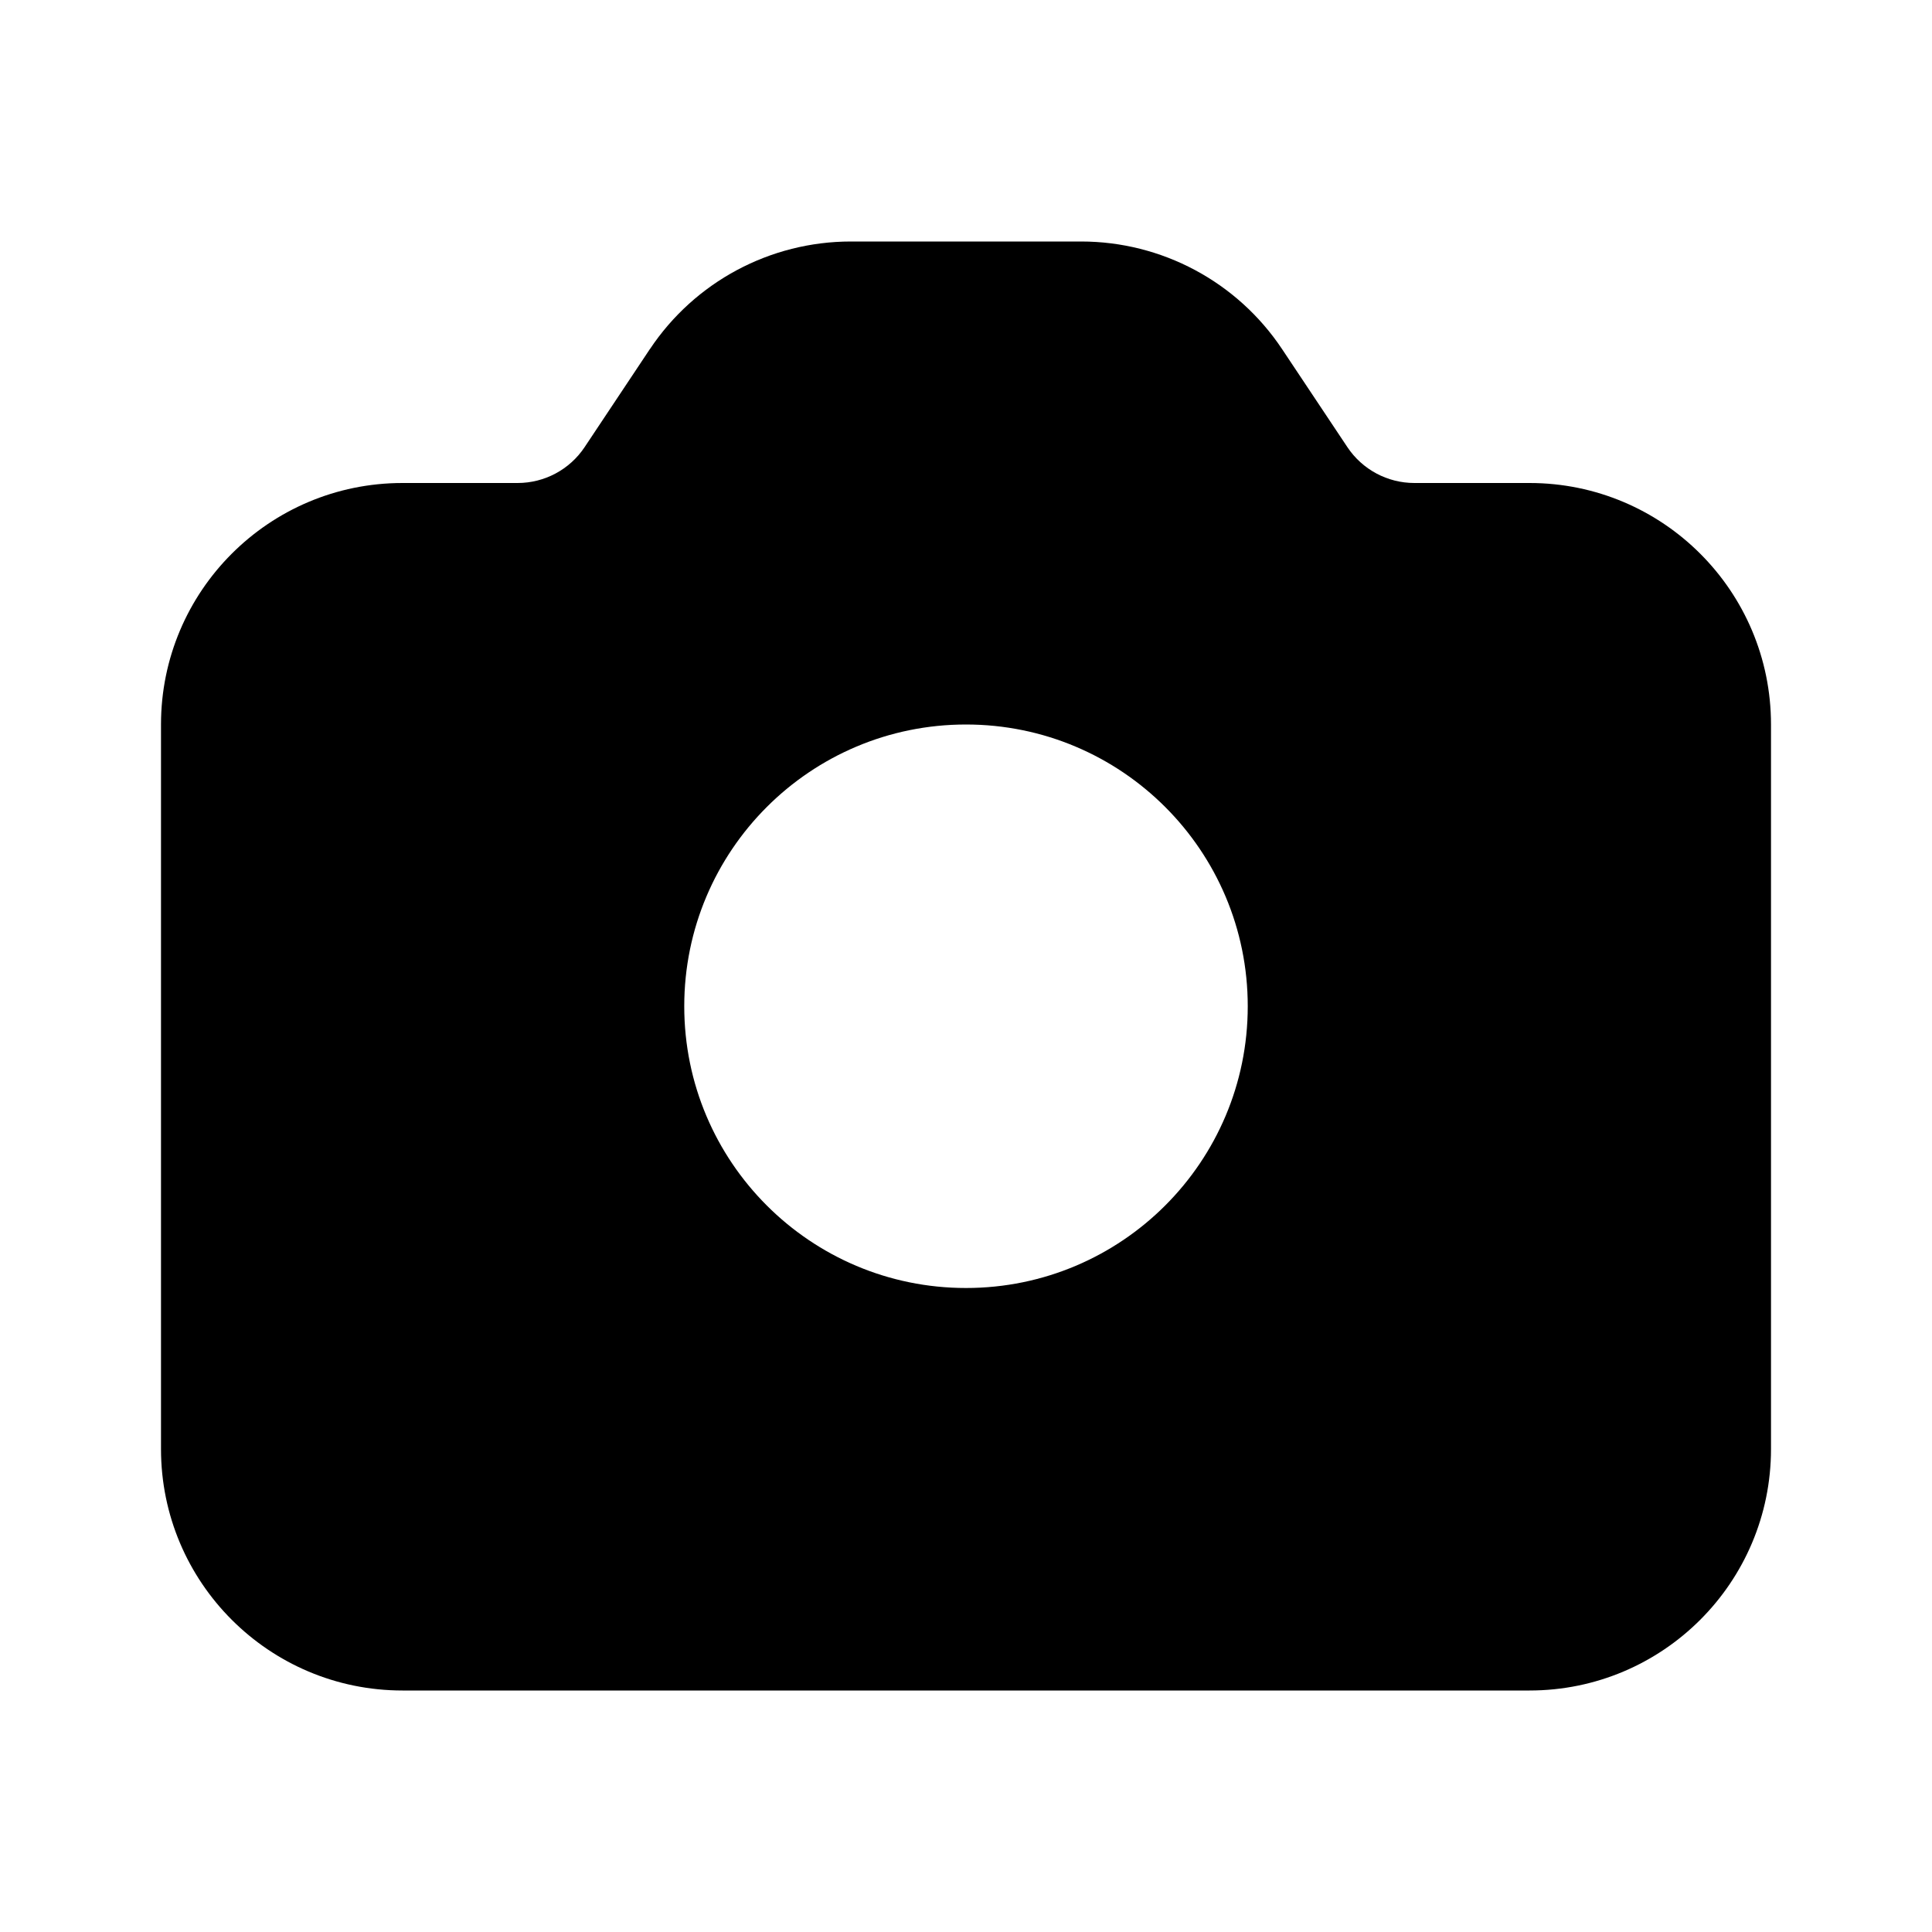
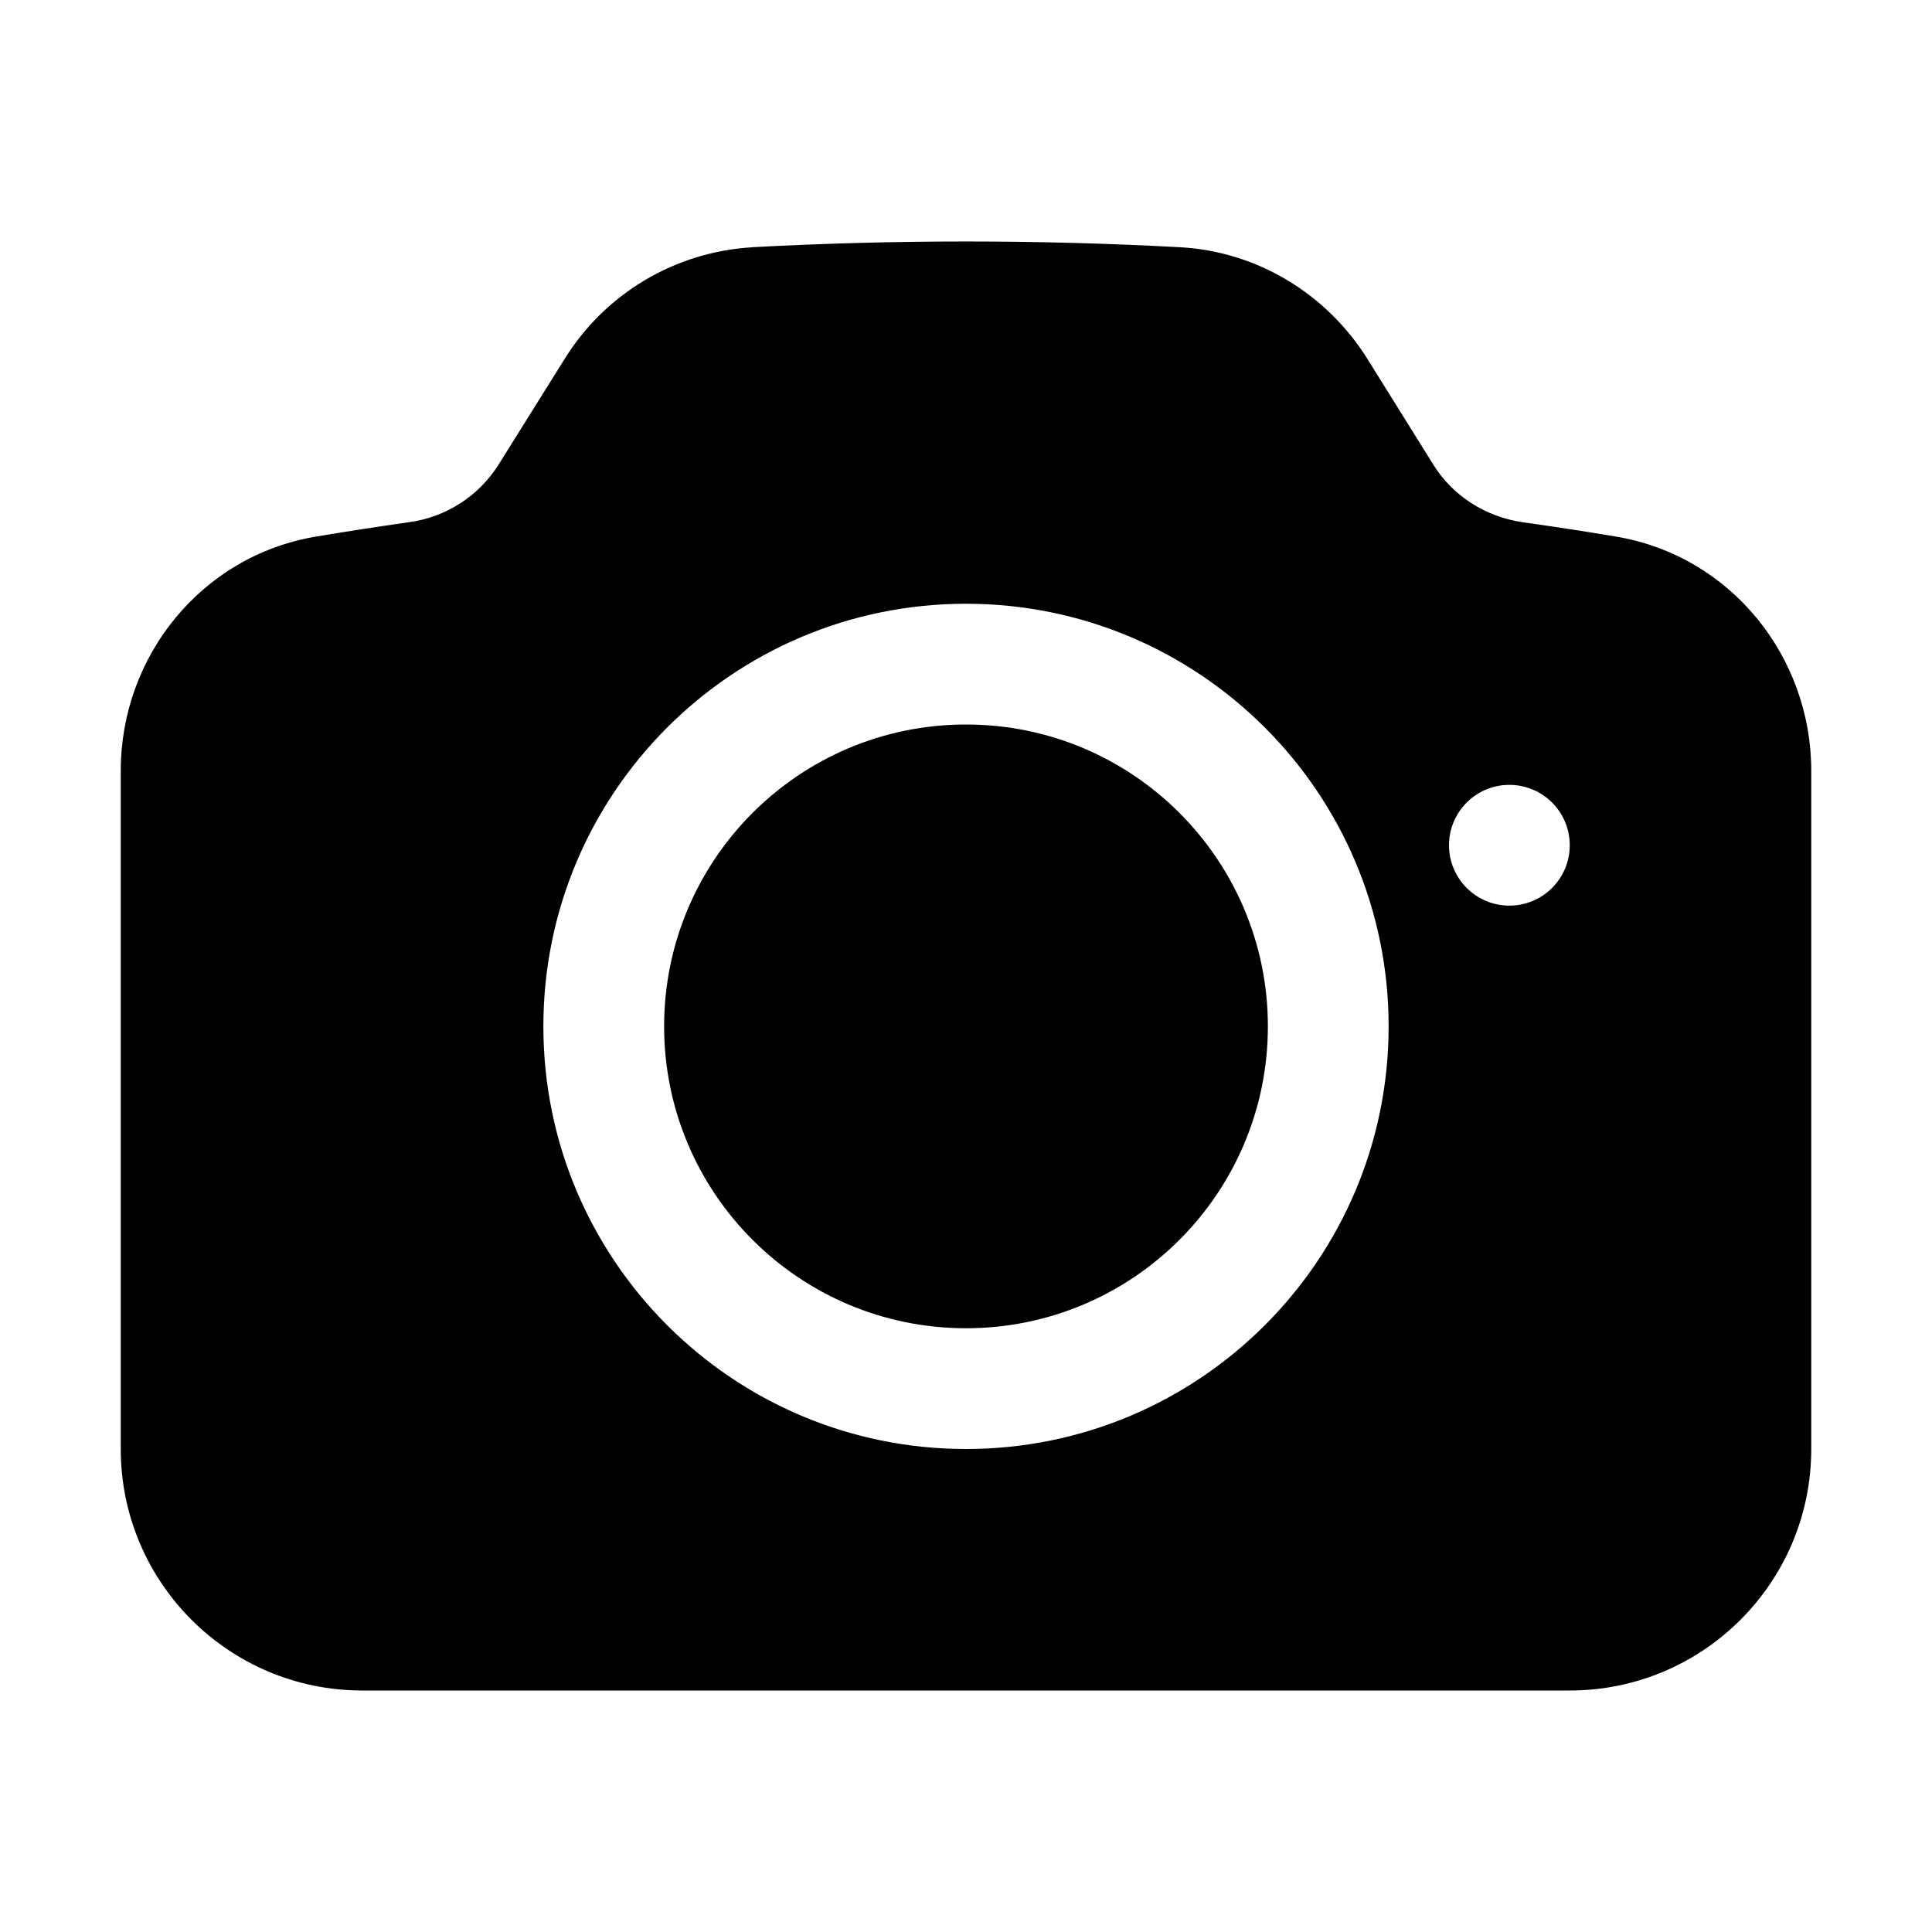
- <svg xmlns="http://www.w3.org/2000/svg" width="24" height="24" fill="none" viewBox="0 0 24 24">
-   <path fill="currentColor" fill-rule="evenodd" d="M8.074 4.336A3 3 0 0 1 10.57 3h2.86a3 3 0 0 1 2.496 1.336l.812 1.219A1 1 0 0 0 17.57 6H19a3 3 0 0 1 3 3v9a3 3 0 0 1-3 3H5a3 3 0 0 1-3-3V9a3 3 0 0 1 3-3h1.43a1 1 0 0 0 .832-.445l.812-1.22ZM12 9a3.5 3.5 0 1 0 0 7 3.5 3.5 0 0 0 0-7Z" clip-rule="evenodd" />
+ <svg xmlns="http://www.w3.org/2000/svg" viewBox="0 0 24 24" fill="currentColor" aria-hidden="true">
+   <path d="M12 9a3.75 3.75 0 100 7.5A3.75 3.75 0 0012 9z" />
+   <path fill-rule="evenodd" d="M9.344 3.071a49.52 49.52 0 015.312 0c.967.052 1.83.585 2.332 1.39l.821 1.317c.24.383.645.643 1.11.71.386.054.77.113 1.152.177 1.432.239 2.429 1.493 2.429 2.909V18a3 3 0 01-3 3h-15a3 3 0 01-3-3V9.574c0-1.416.997-2.67 2.429-2.909.382-.064.766-.123 1.151-.178a1.56 1.56 0 001.11-.71l.822-1.315a2.942 2.942 0 012.332-1.39zM6.75 12.75a5.25 5.25 0 1110.5 0 5.25 5.25 0 01-10.5 0zm12-1.5a.75.75 0 100-1.5.75.75 0 000 1.5z" clip-rule="evenodd" />
</svg>
